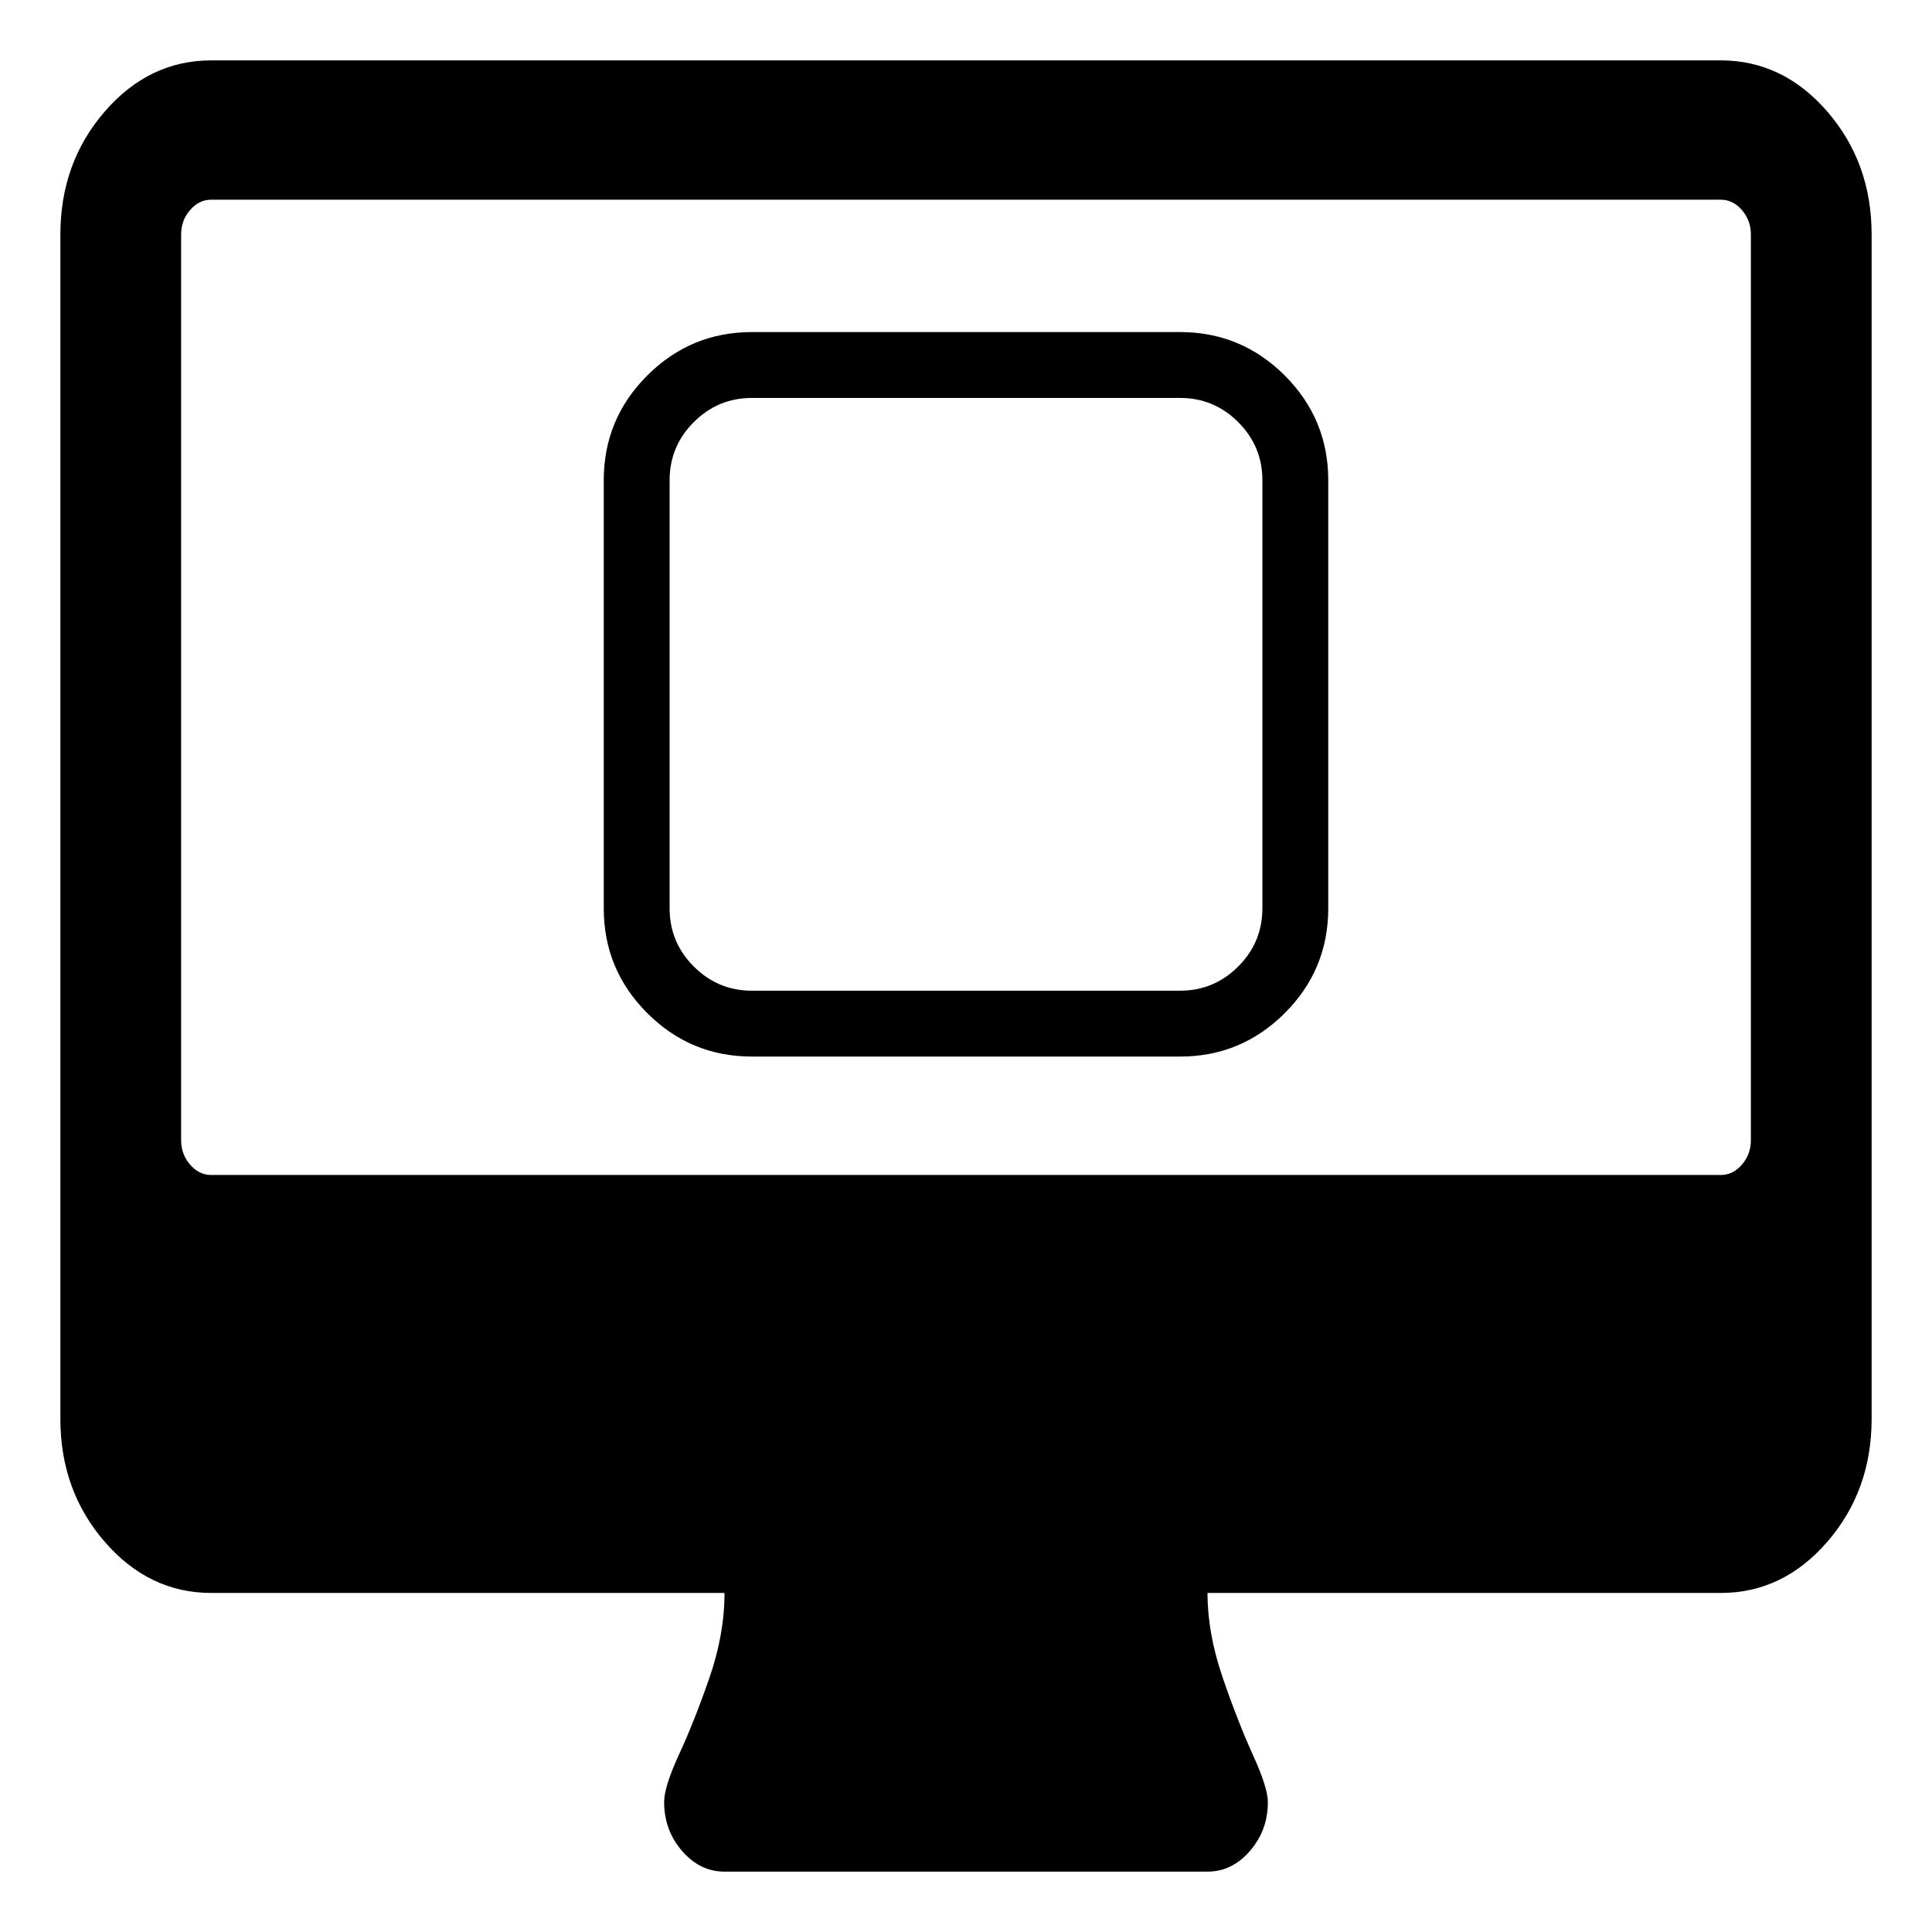
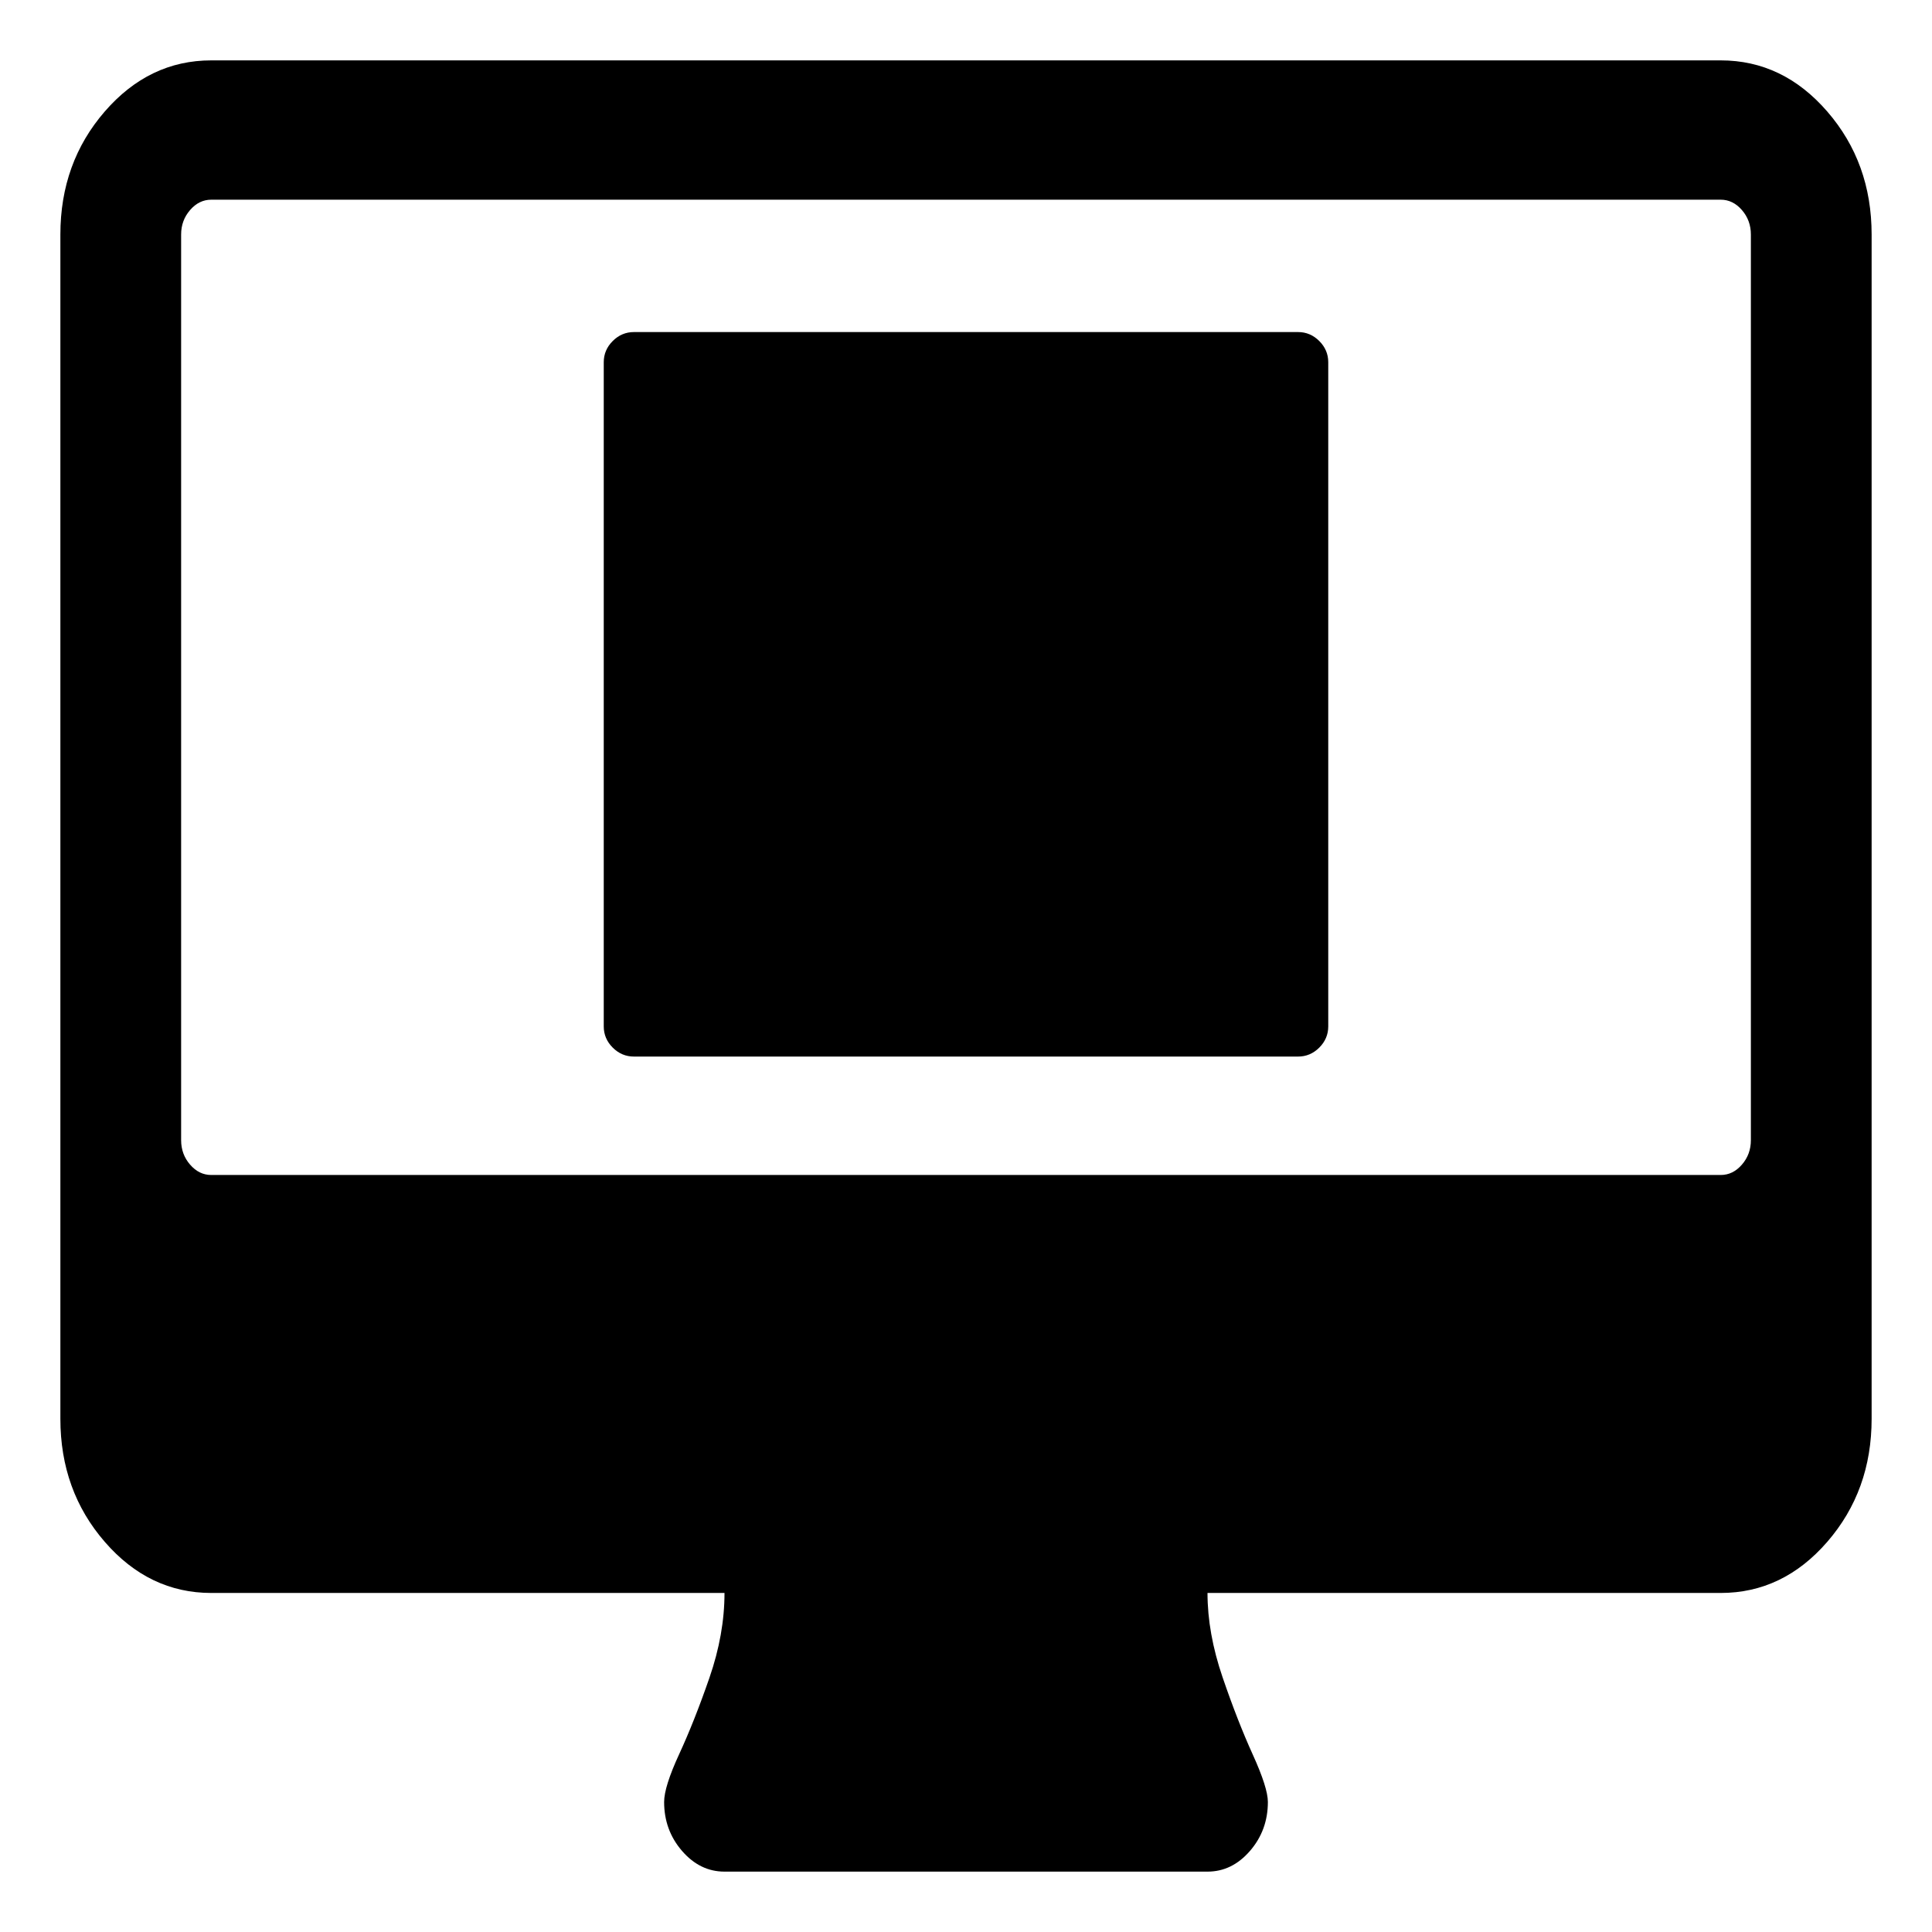
<svg xmlns="http://www.w3.org/2000/svg" zoomAndPan="magnify" xml:space="preserve" width="64" version="1.1" preserveAspectRatio="xMidYMid meet" id="Layer_1" height="64" contentStyleType="text/css" contentScriptType="text/ecmascript">
  <defs id="defs7" />
-   <g id="g19">
-     <path d="M 58,37.769 V 7.769 C 58,7.457 57.901,7.186 57.703,6.958 57.505,6.73 57.271,6.615 57,6.615 H 7 c -0.271,0 -0.505,0.114 -0.703,0.343 C 6.099,7.186 6,7.457 6,7.769 V 37.769 c 0,0.313 0.099,0.583 0.297,0.811 C 6.495,38.809 6.729,38.923 7,38.923 h 50 c 0.271,0 0.505,-0.114 0.703,-0.343 C 57.901,38.352 58,38.082 58,37.769 Z M 62,7.769 V 47 c 0,1.587 -0.49,2.945 -1.469,4.075 C 59.552,52.204 58.375,52.769 57,52.769 H 40 c 0,0.889 0.167,1.821 0.5,2.794 0.333,0.974 0.667,1.827 1,2.56 0.333,0.733 0.5,1.256 0.5,1.569 0,0.625 -0.198,1.166 -0.594,1.623 C 41.01,61.772 40.542,62 40,62 H 24 C 23.458,62 22.99,61.772 22.594,61.315 22.198,60.858 22,60.317 22,59.692 c 0,-0.337 0.167,-0.865 0.5,-1.587 0.333,-0.721 0.667,-1.562 1,-2.524 0.333,-0.962 0.5,-1.899 0.5,-2.812 H 7 c -1.375,0 -2.552,-0.565 -3.531,-1.695 C 2.49,49.945 2,48.587 2,47 V 7.769 C 2,6.183 2.49,4.825 3.469,3.695 4.448,2.565 5.625,2 7,2 h 50 c 1.375,0 2.552,0.565 3.531,1.695 C 61.51,4.825 62,6.183 62,7.769 Z" id="path2" style="fill:#000000;stroke-width:0.034" />
-     <path style="fill:#000000;stroke-width:0.017" d="M 39.091,13.182 H 24.909 c -0.75,0 -1.392,0.267 -1.926,0.801 -0.534,0.534 -0.801,1.176 -0.801,1.926 v 14.182 c 0,0.75 0.267,1.392 0.801,1.926 0.534,0.534 1.176,0.801 1.926,0.801 h 14.182 c 0.75,0 1.392,-0.267 1.926,-0.801 0.534,-0.534 0.801,-1.176 0.801,-1.926 V 15.909 c 0,-0.75 -0.267,-1.392 -0.801,-1.926 C 40.483,13.449 39.841,13.182 39.091,13.182 Z M 44,15.909 v 14.182 c 0,1.352 -0.48,2.509 -1.44,3.469 C 41.599,34.52 40.443,35 39.091,35 H 24.909 C 23.557,35 22.401,34.52 21.44,33.56 20.48,32.599 20,31.443 20,30.091 V 15.909 c 0,-1.352 0.48,-2.509 1.44,-3.469 C 22.401,11.48 23.557,11 24.909,11 h 14.182 c 1.352,0 2.509,0.48 3.469,1.44 C 43.52,13.401 44,14.557 44,15.909 Z" id="path2-3" />
-   </g>
+   <path d="M 58,37.769 V 7.769 C 58,7.457 57.901,7.186 57.703,6.958 57.505,6.73 57.271,6.615 57,6.615 H 7 c -0.271,0 -0.505,0.114 -0.703,0.343 C 6.099,7.186 6,7.457 6,7.769 V 37.769 c 0,0.313 0.099,0.583 0.297,0.811 C 6.495,38.809 6.729,38.923 7,38.923 h 50 c 0.271,0 0.505,-0.114 0.703,-0.343 C 57.901,38.352 58,38.082 58,37.769 Z M 62,7.769 V 47 c 0,1.587 -0.49,2.945 -1.469,4.075 C 59.552,52.204 58.375,52.769 57,52.769 H 40 c 0,0.889 0.167,1.821 0.5,2.794 0.333,0.974 0.667,1.827 1,2.56 0.333,0.733 0.5,1.256 0.5,1.569 0,0.625 -0.198,1.166 -0.594,1.623 C 41.01,61.772 40.542,62 40,62 H 24 C 23.458,62 22.99,61.772 22.594,61.315 22.198,60.858 22,60.317 22,59.692 c 0,-0.337 0.167,-0.865 0.5,-1.587 0.333,-0.721 0.667,-1.562 1,-2.524 0.333,-0.962 0.5,-1.899 0.5,-2.812 H 7 c -1.375,0 -2.552,-0.565 -3.531,-1.695 C 2.49,49.945 2,48.587 2,47 V 7.769 C 2,6.183 2.49,4.825 3.469,3.695 4.448,2.565 5.625,2 7,2 h 50 c 1.375,0 2.552,0.565 3.531,1.695 C 61.51,4.825 62,6.183 62,7.769 Z" id="path2" style="fill:#000000;stroke-width:0.034" />
+   <path d="m 44,12 v 22 c 0,0.271 -0.099,0.505 -0.297,0.703 C 43.505,34.901 43.271,35 43,35 H 21 C 20.729,35 20.495,34.901 20.297,34.703 20.099,34.505 20,34.271 20,34 V 12 c 0,-0.271 0.099,-0.505 0.297,-0.703 C 20.495,11.099 20.729,11 21,11 h 22 c 0.271,0 0.505,0.099 0.703,0.297 C 43.901,11.495 44,11.729 44,12 Z" id="path2-36" style="fill:#000000;stroke-width:0.016" />
</svg>
